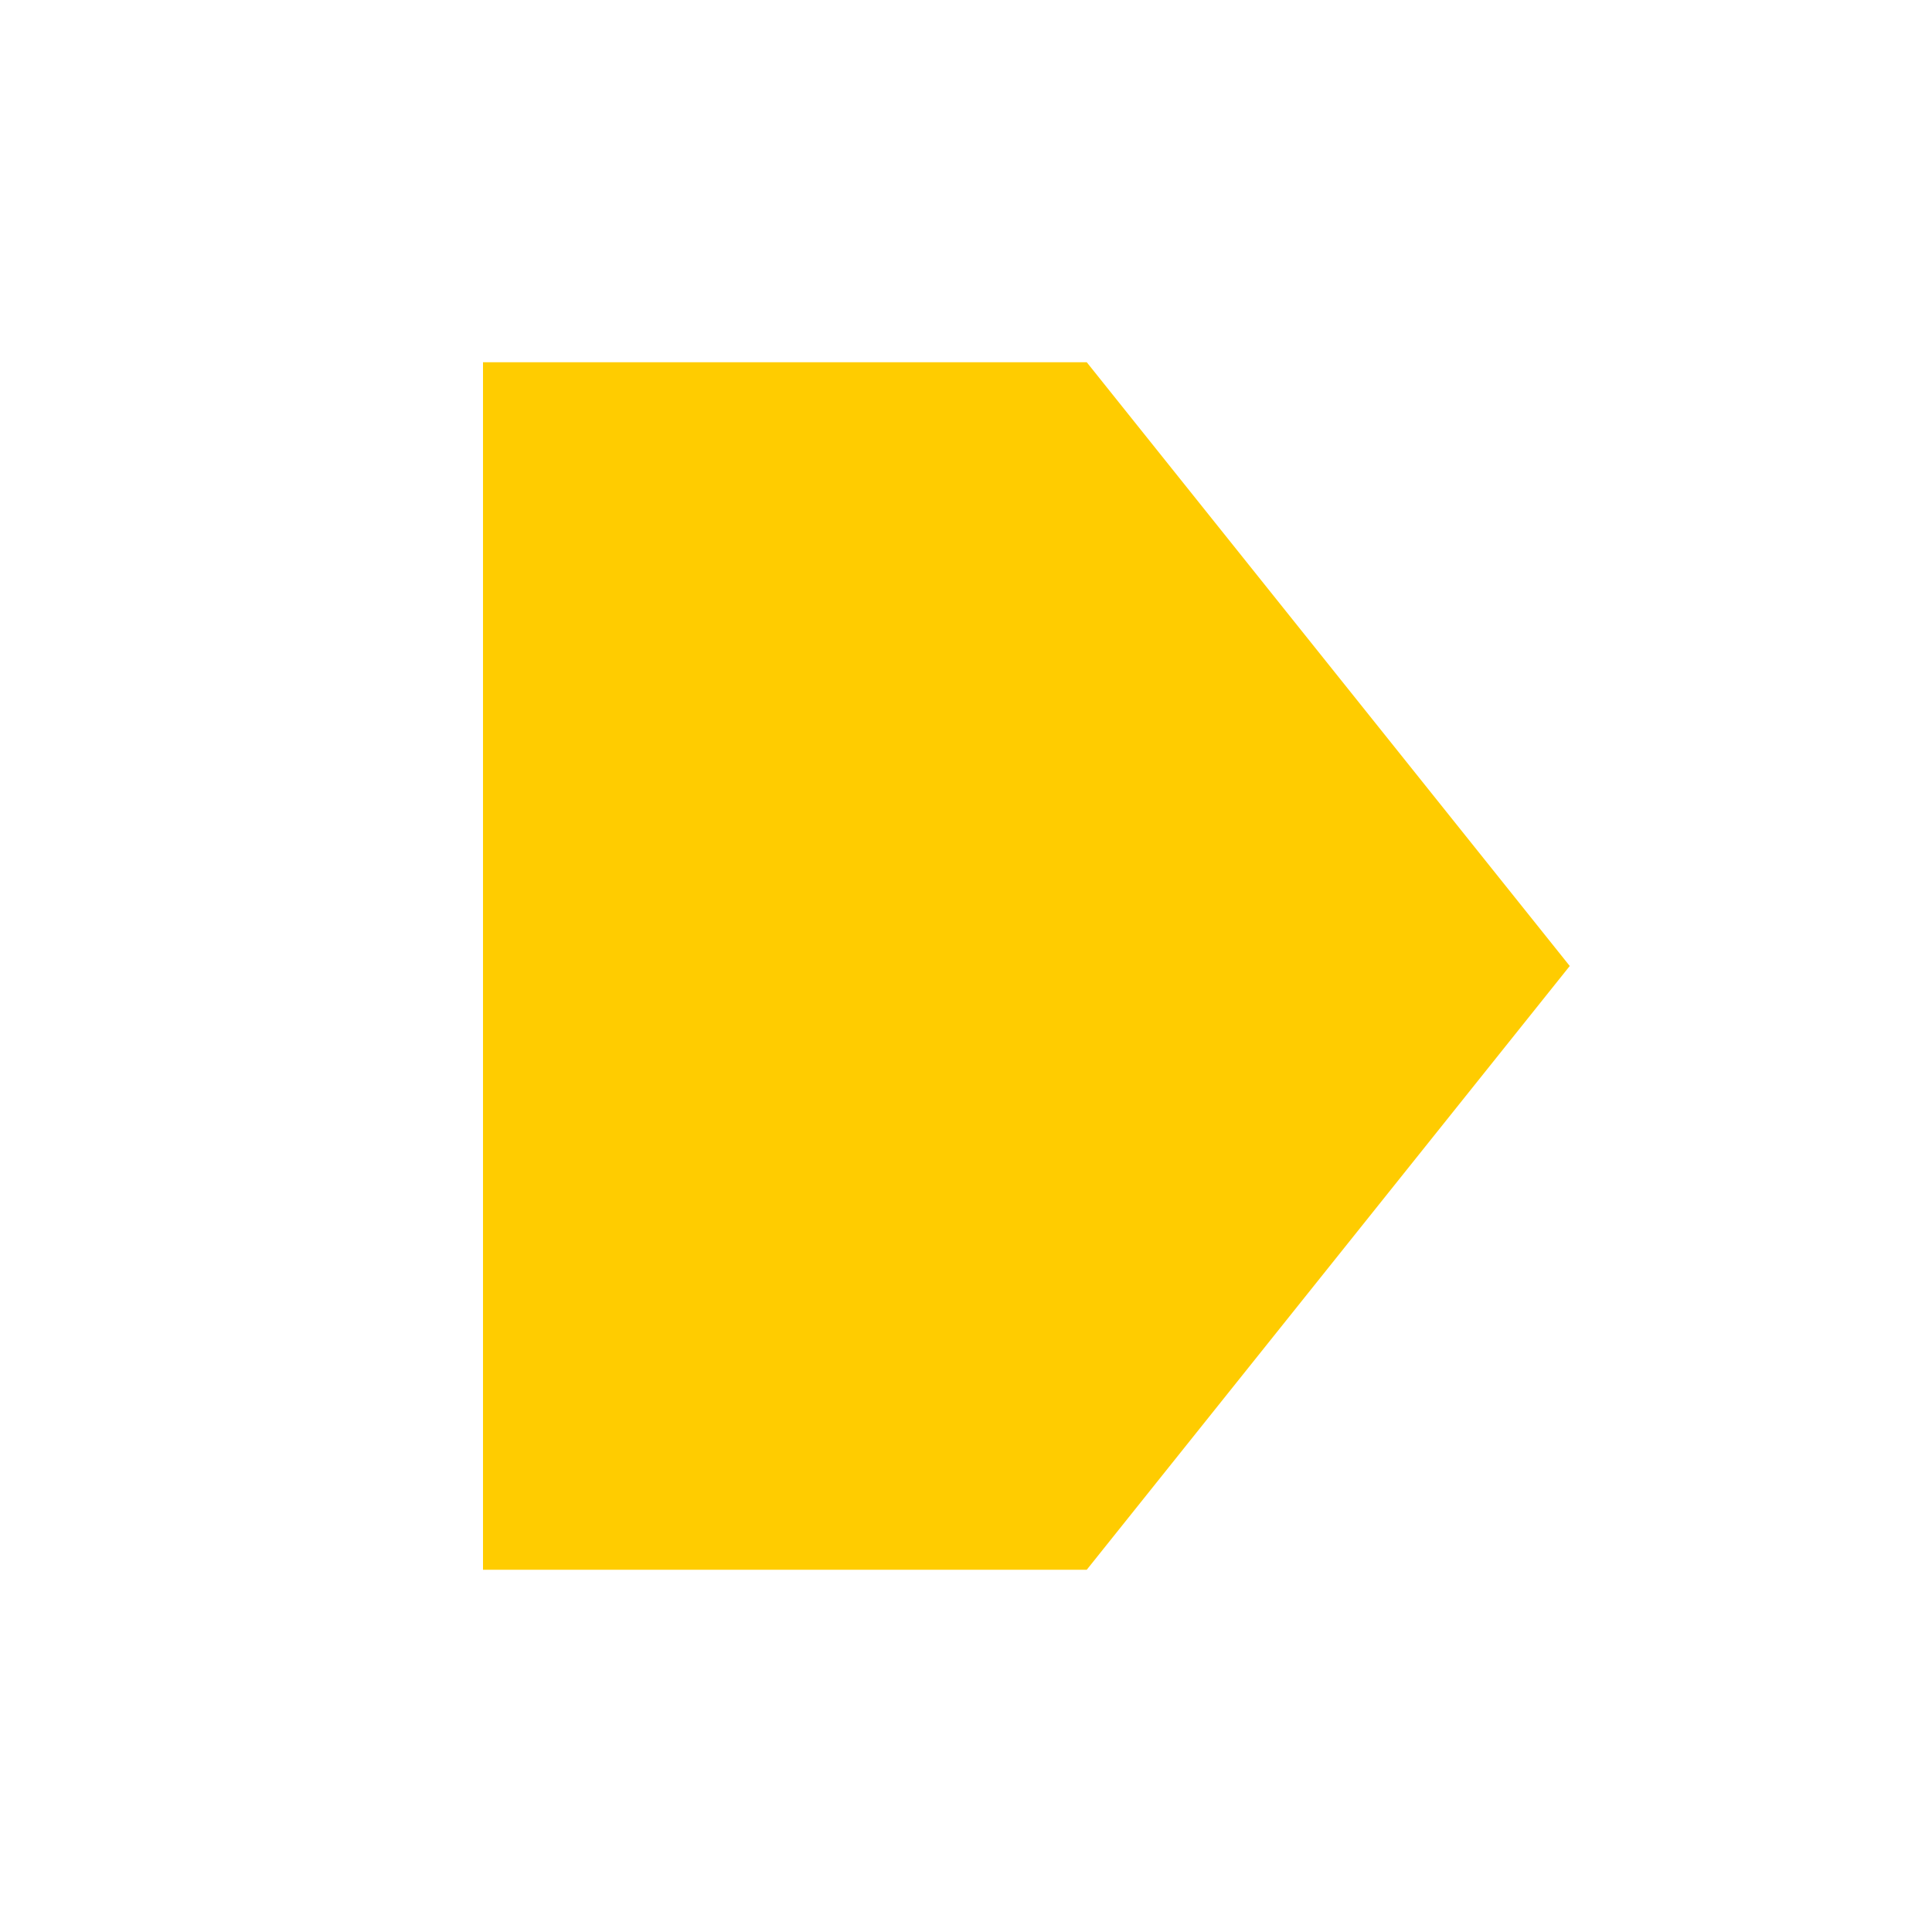
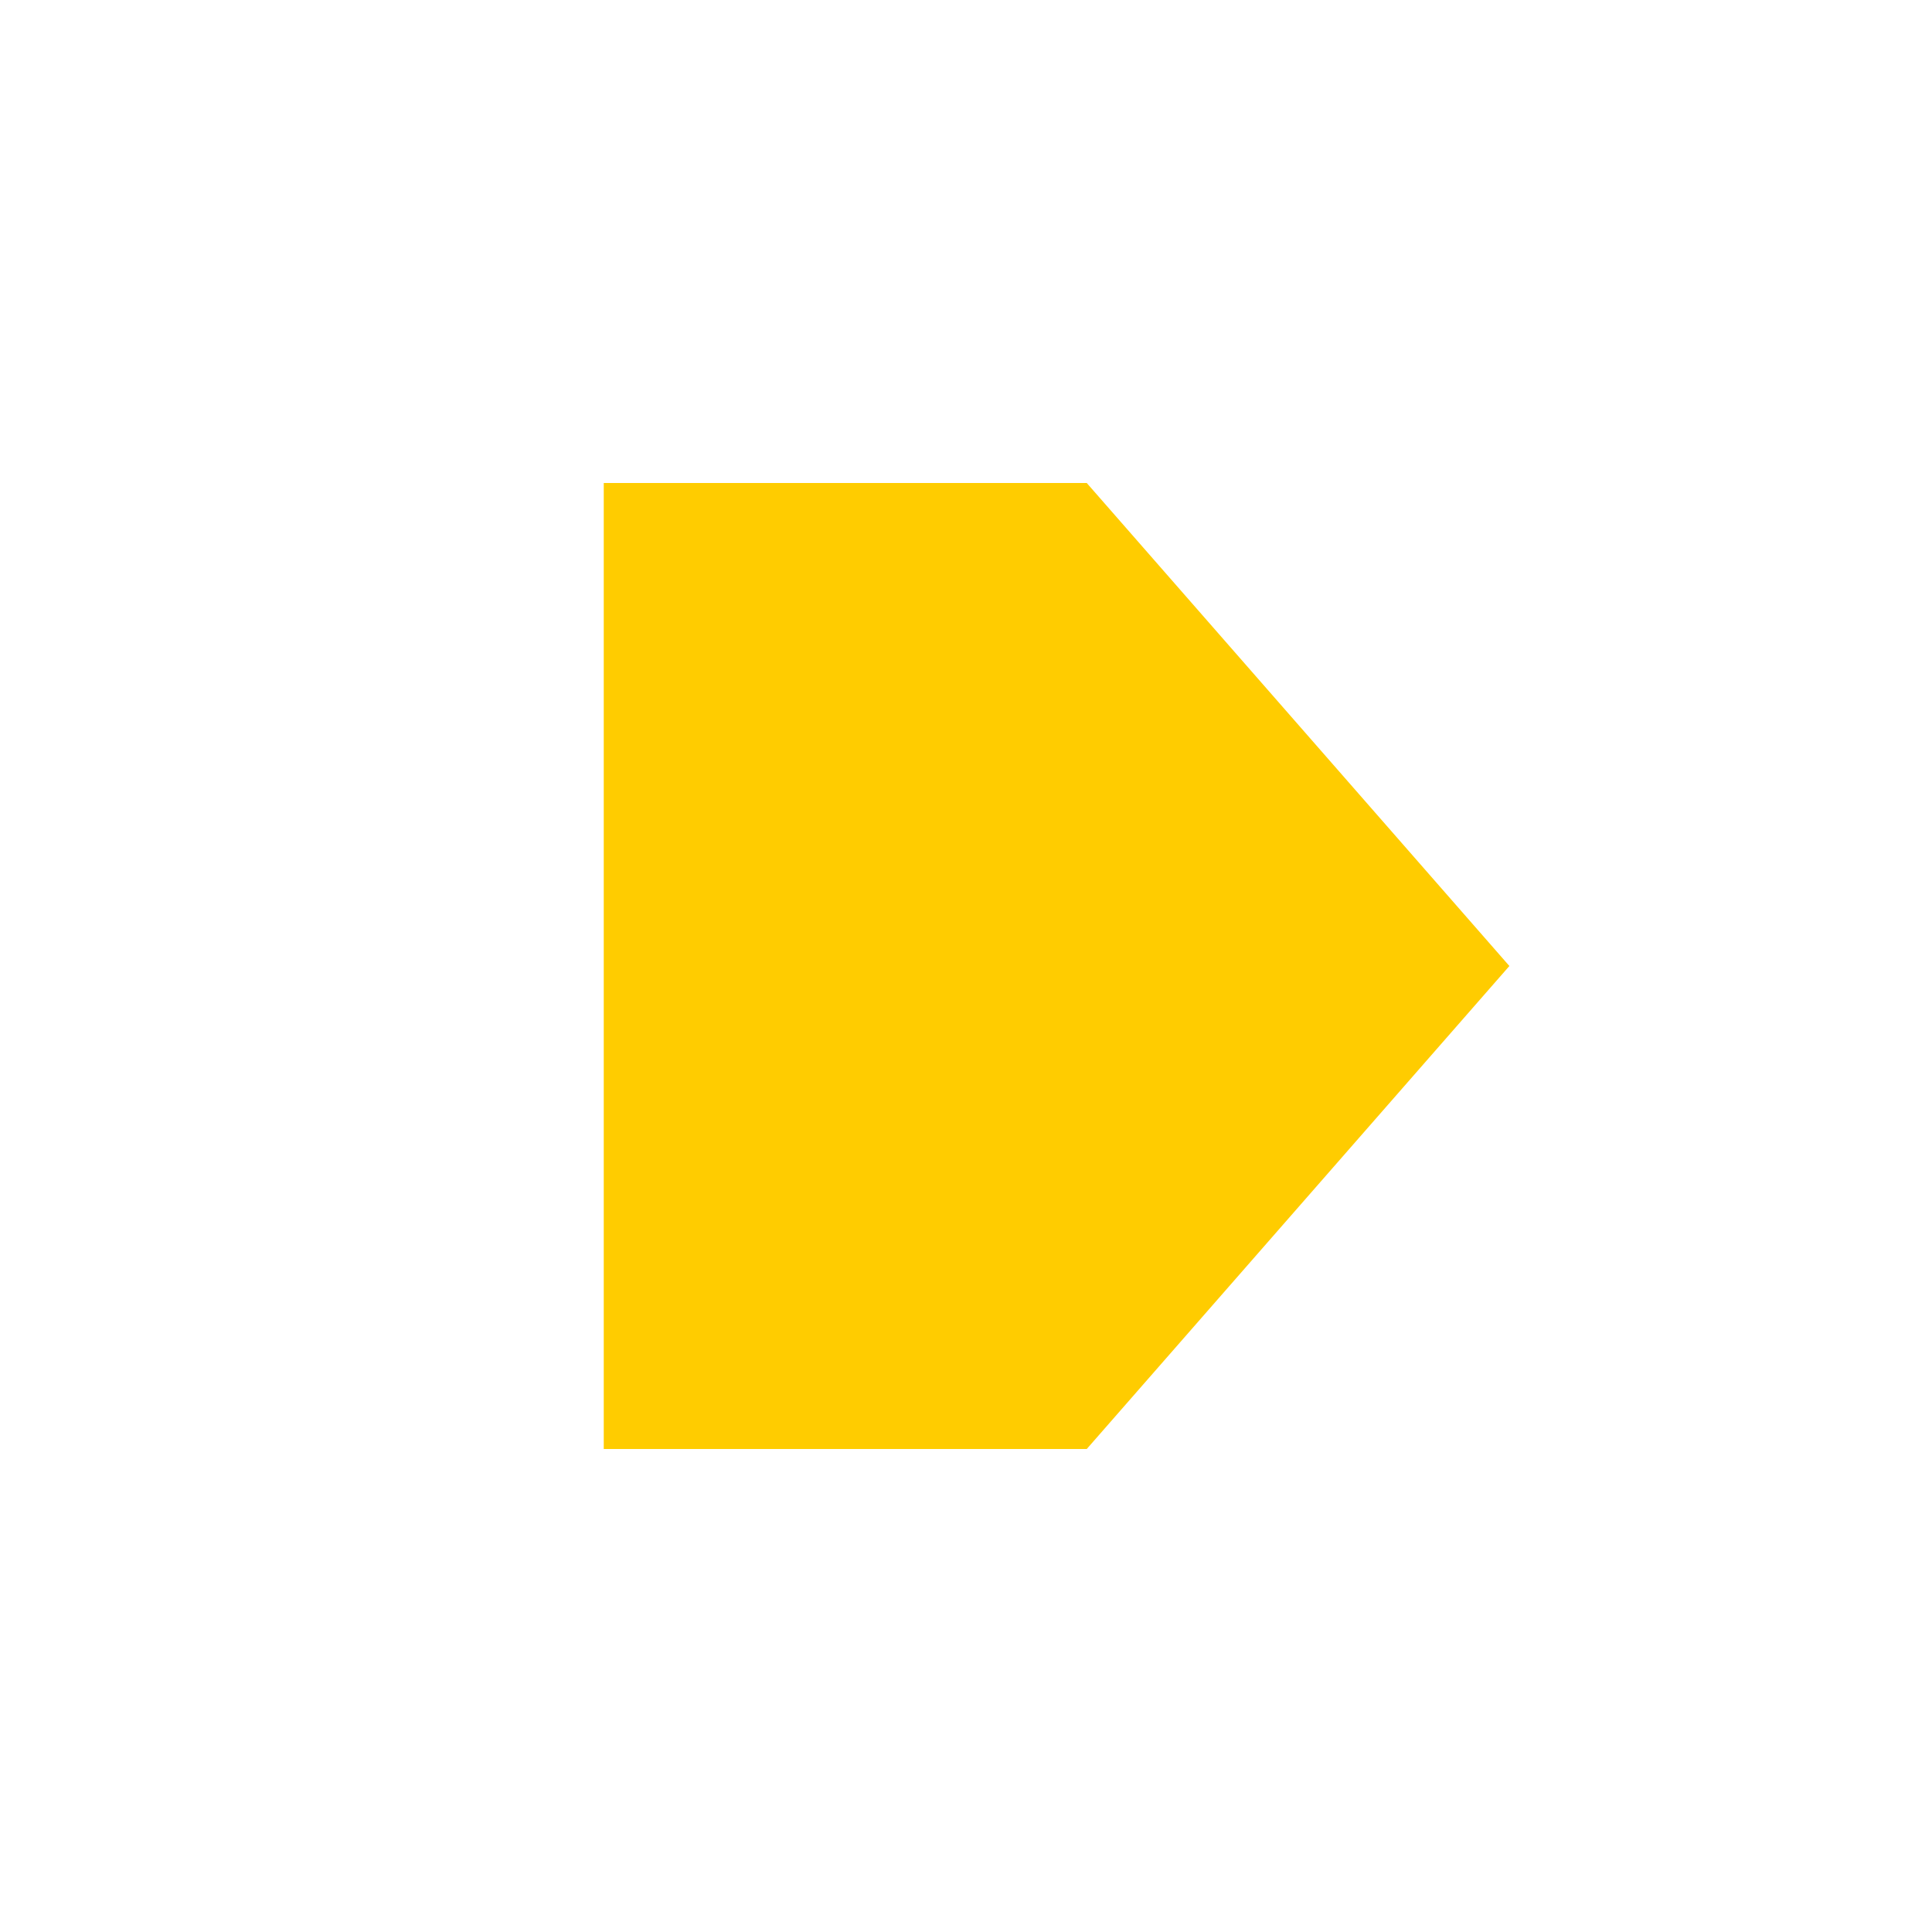
<svg xmlns="http://www.w3.org/2000/svg" viewBox="0 0 16 16">
  <defs>
-     <style>.icon-canvas-transparent,.icon-vs-out{fill:#f6f6f6;}.icon-canvas-transparent{opacity:0;}.cls-1{fill:#fc0;}</style>
+     <style>.icon-canvas-transparent,.icon-vs-out{fill:#f6f6f6;}.icon-canvas-transparent{opacity:0;}.icon-vs-yellow{fill:#fc0;}</style>
  </defs>
  <g id="canvas">
    <path class="icon-canvas-transparent" d="M16,0V16H0V0Z" />
  </g>
  <g id="outline" style="display: none;">
-     <path class="icon-vs-out" d="M14.28,8l-4.8,6H3V2H9.48Z" />
+     <path class="icon-vs-out" d="M13.829,8,9.454,13H4V3H9.454Z" />
  </g>
  <g id="iconBg">
-     <path class="cls-1" d="M13,8,9,13H4V3H9Z" />
+     <path class="icon-vs-yellow" d="M12.5,8,9,12H5V4H9Z" />
  </g>
</svg>
